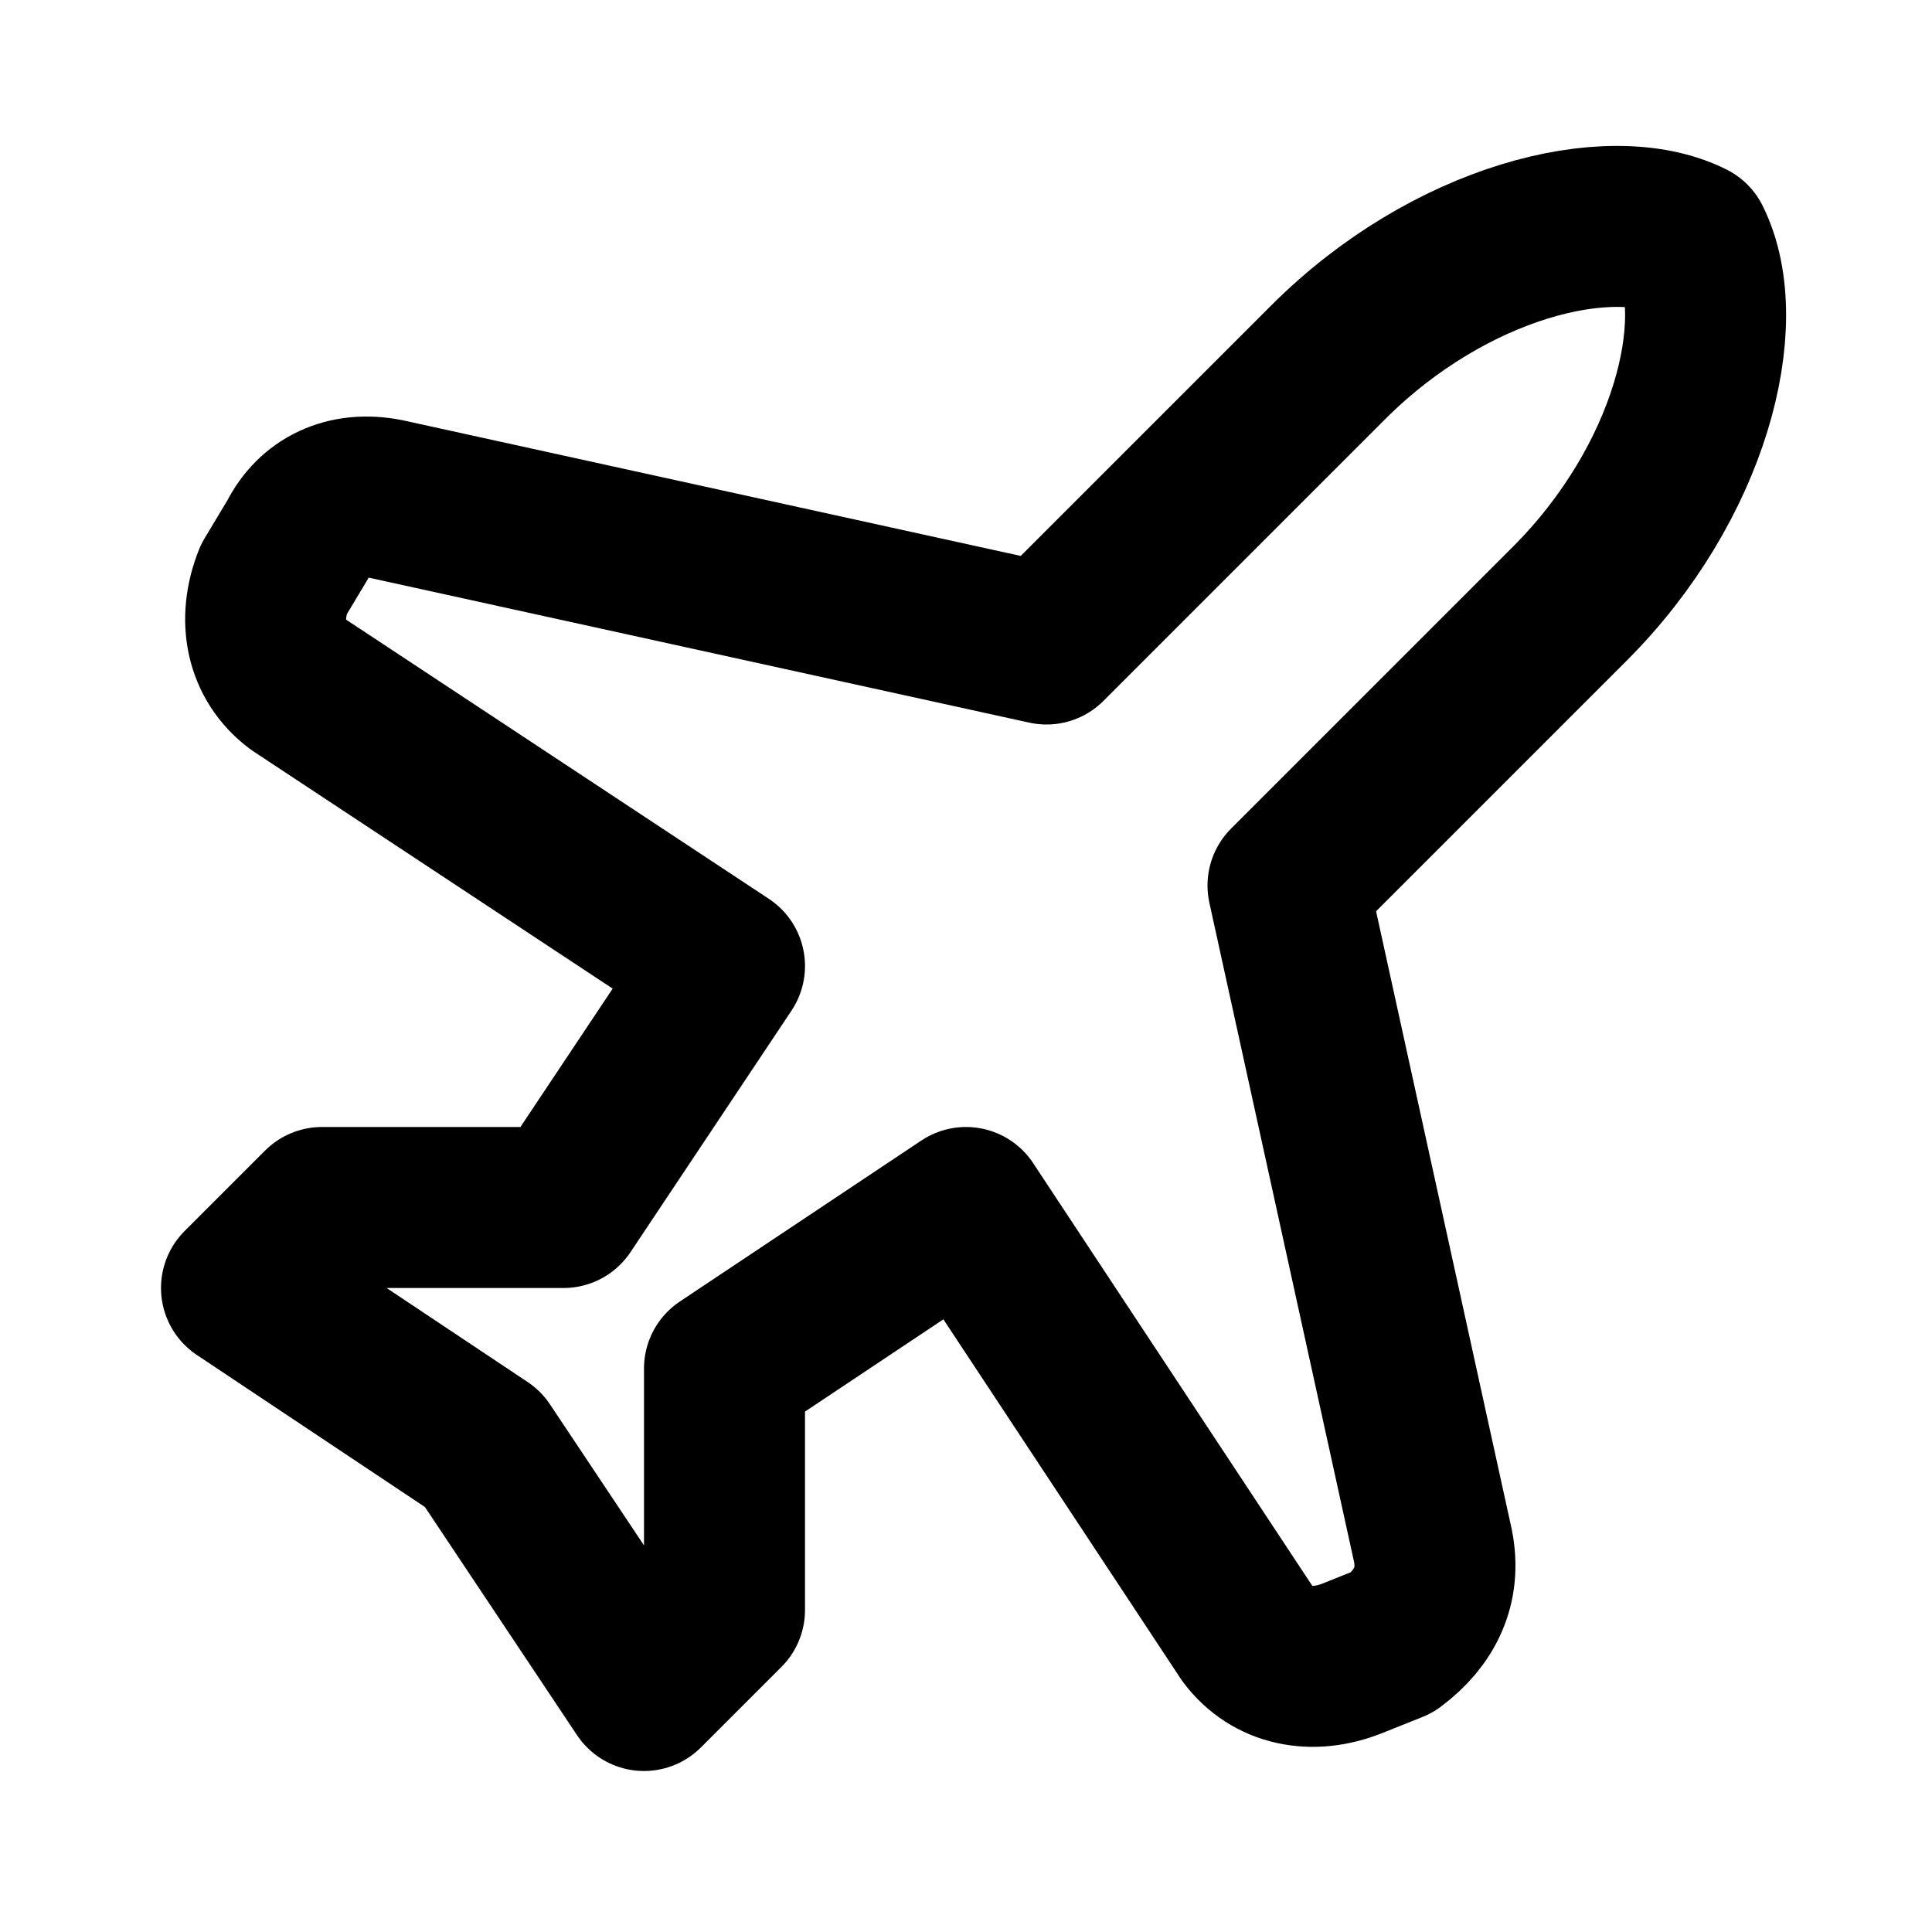
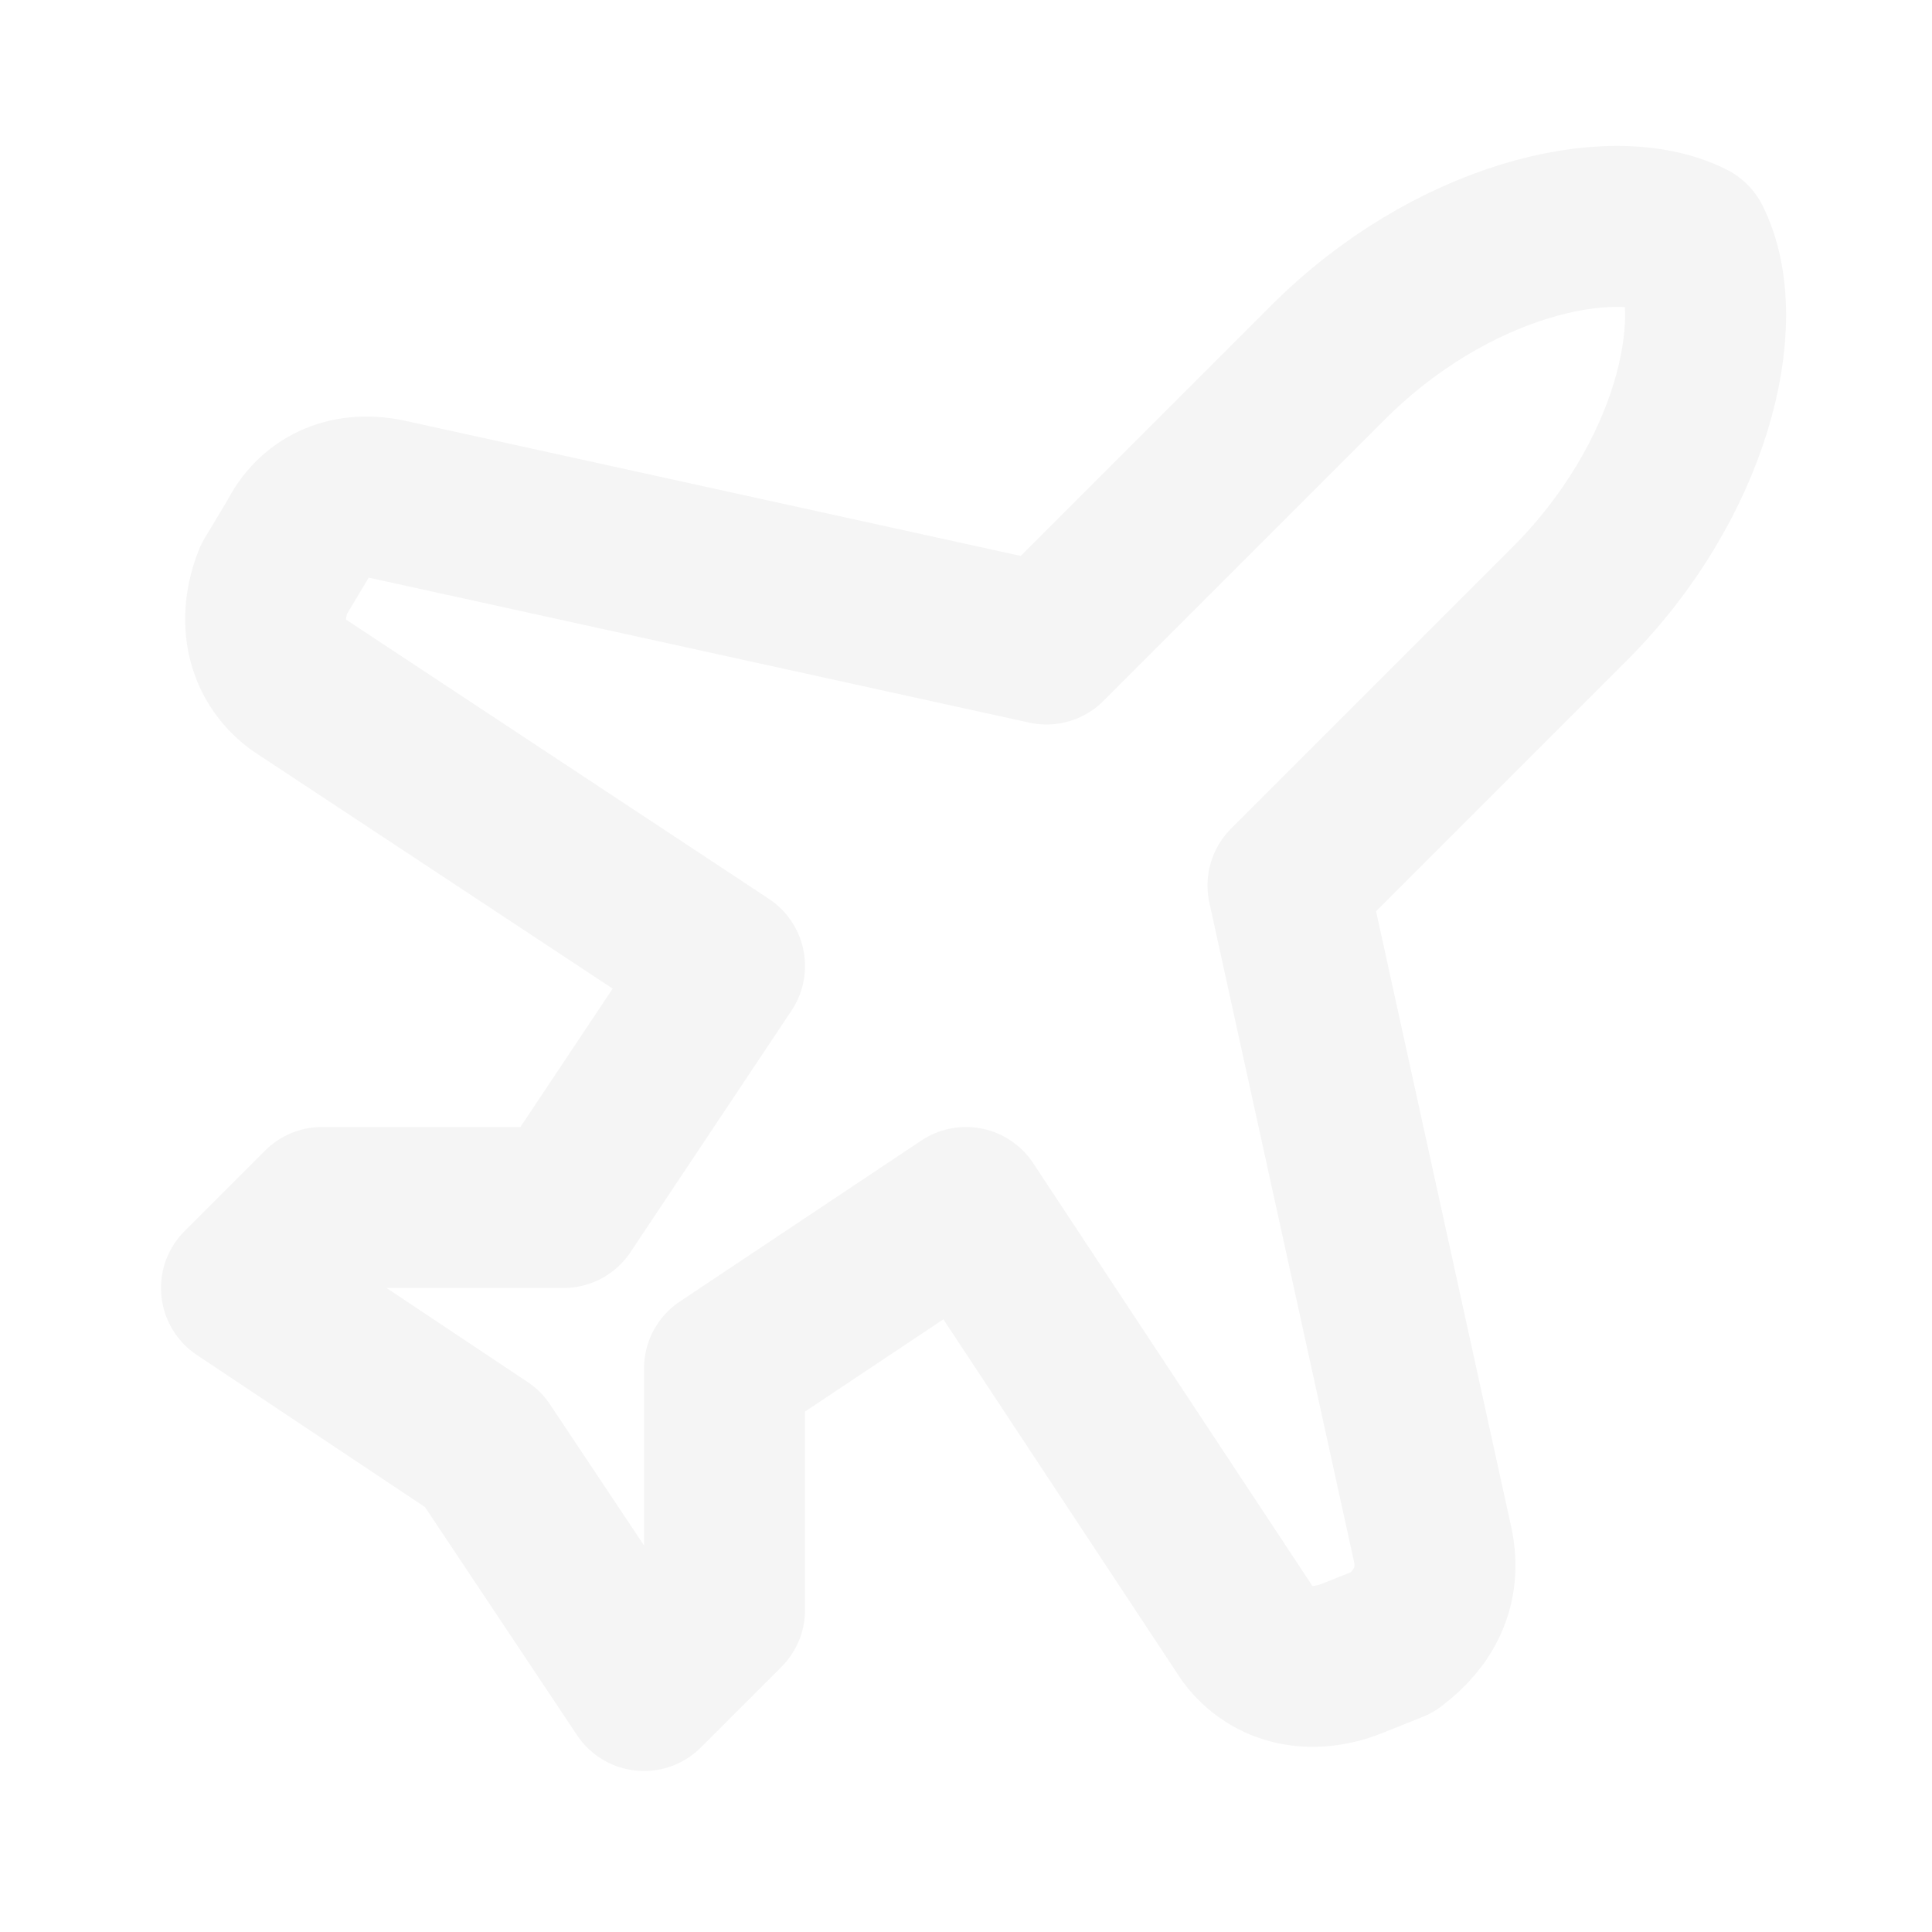
- <svg xmlns="http://www.w3.org/2000/svg" width="24" height="24" viewBox="0 0 24 24" fill="none" stroke="currentColor" stroke-width="2" stroke-linecap="round" stroke-linejoin="round" class="lucide lucide-plane-icon lucide-plane">
+ <svg xmlns="http://www.w3.org/2000/svg" width="24" height="24" viewBox="0 0 24 24" fill="none" stroke="#f5f5f5" stroke-width="2" stroke-linecap="round" stroke-linejoin="round" class="lucide lucide-plane-icon lucide-plane">
  <path d="M17.8 19.2 16 11l3.5-3.5C21 6 21.5 4 21 3c-1-.5-3 0-4.5 1.5L13 8 4.8 6.2c-.5-.1-.9.1-1.1.5l-.3.5c-.2.5-.1 1 .3 1.3L9 12l-2 3H4l-1 1 3 2 2 3 1-1v-3l3-2 3.5 5.3c.3.4.8.5 1.3.3l.5-.2c.4-.3.6-.7.5-1.2z" />
</svg>
